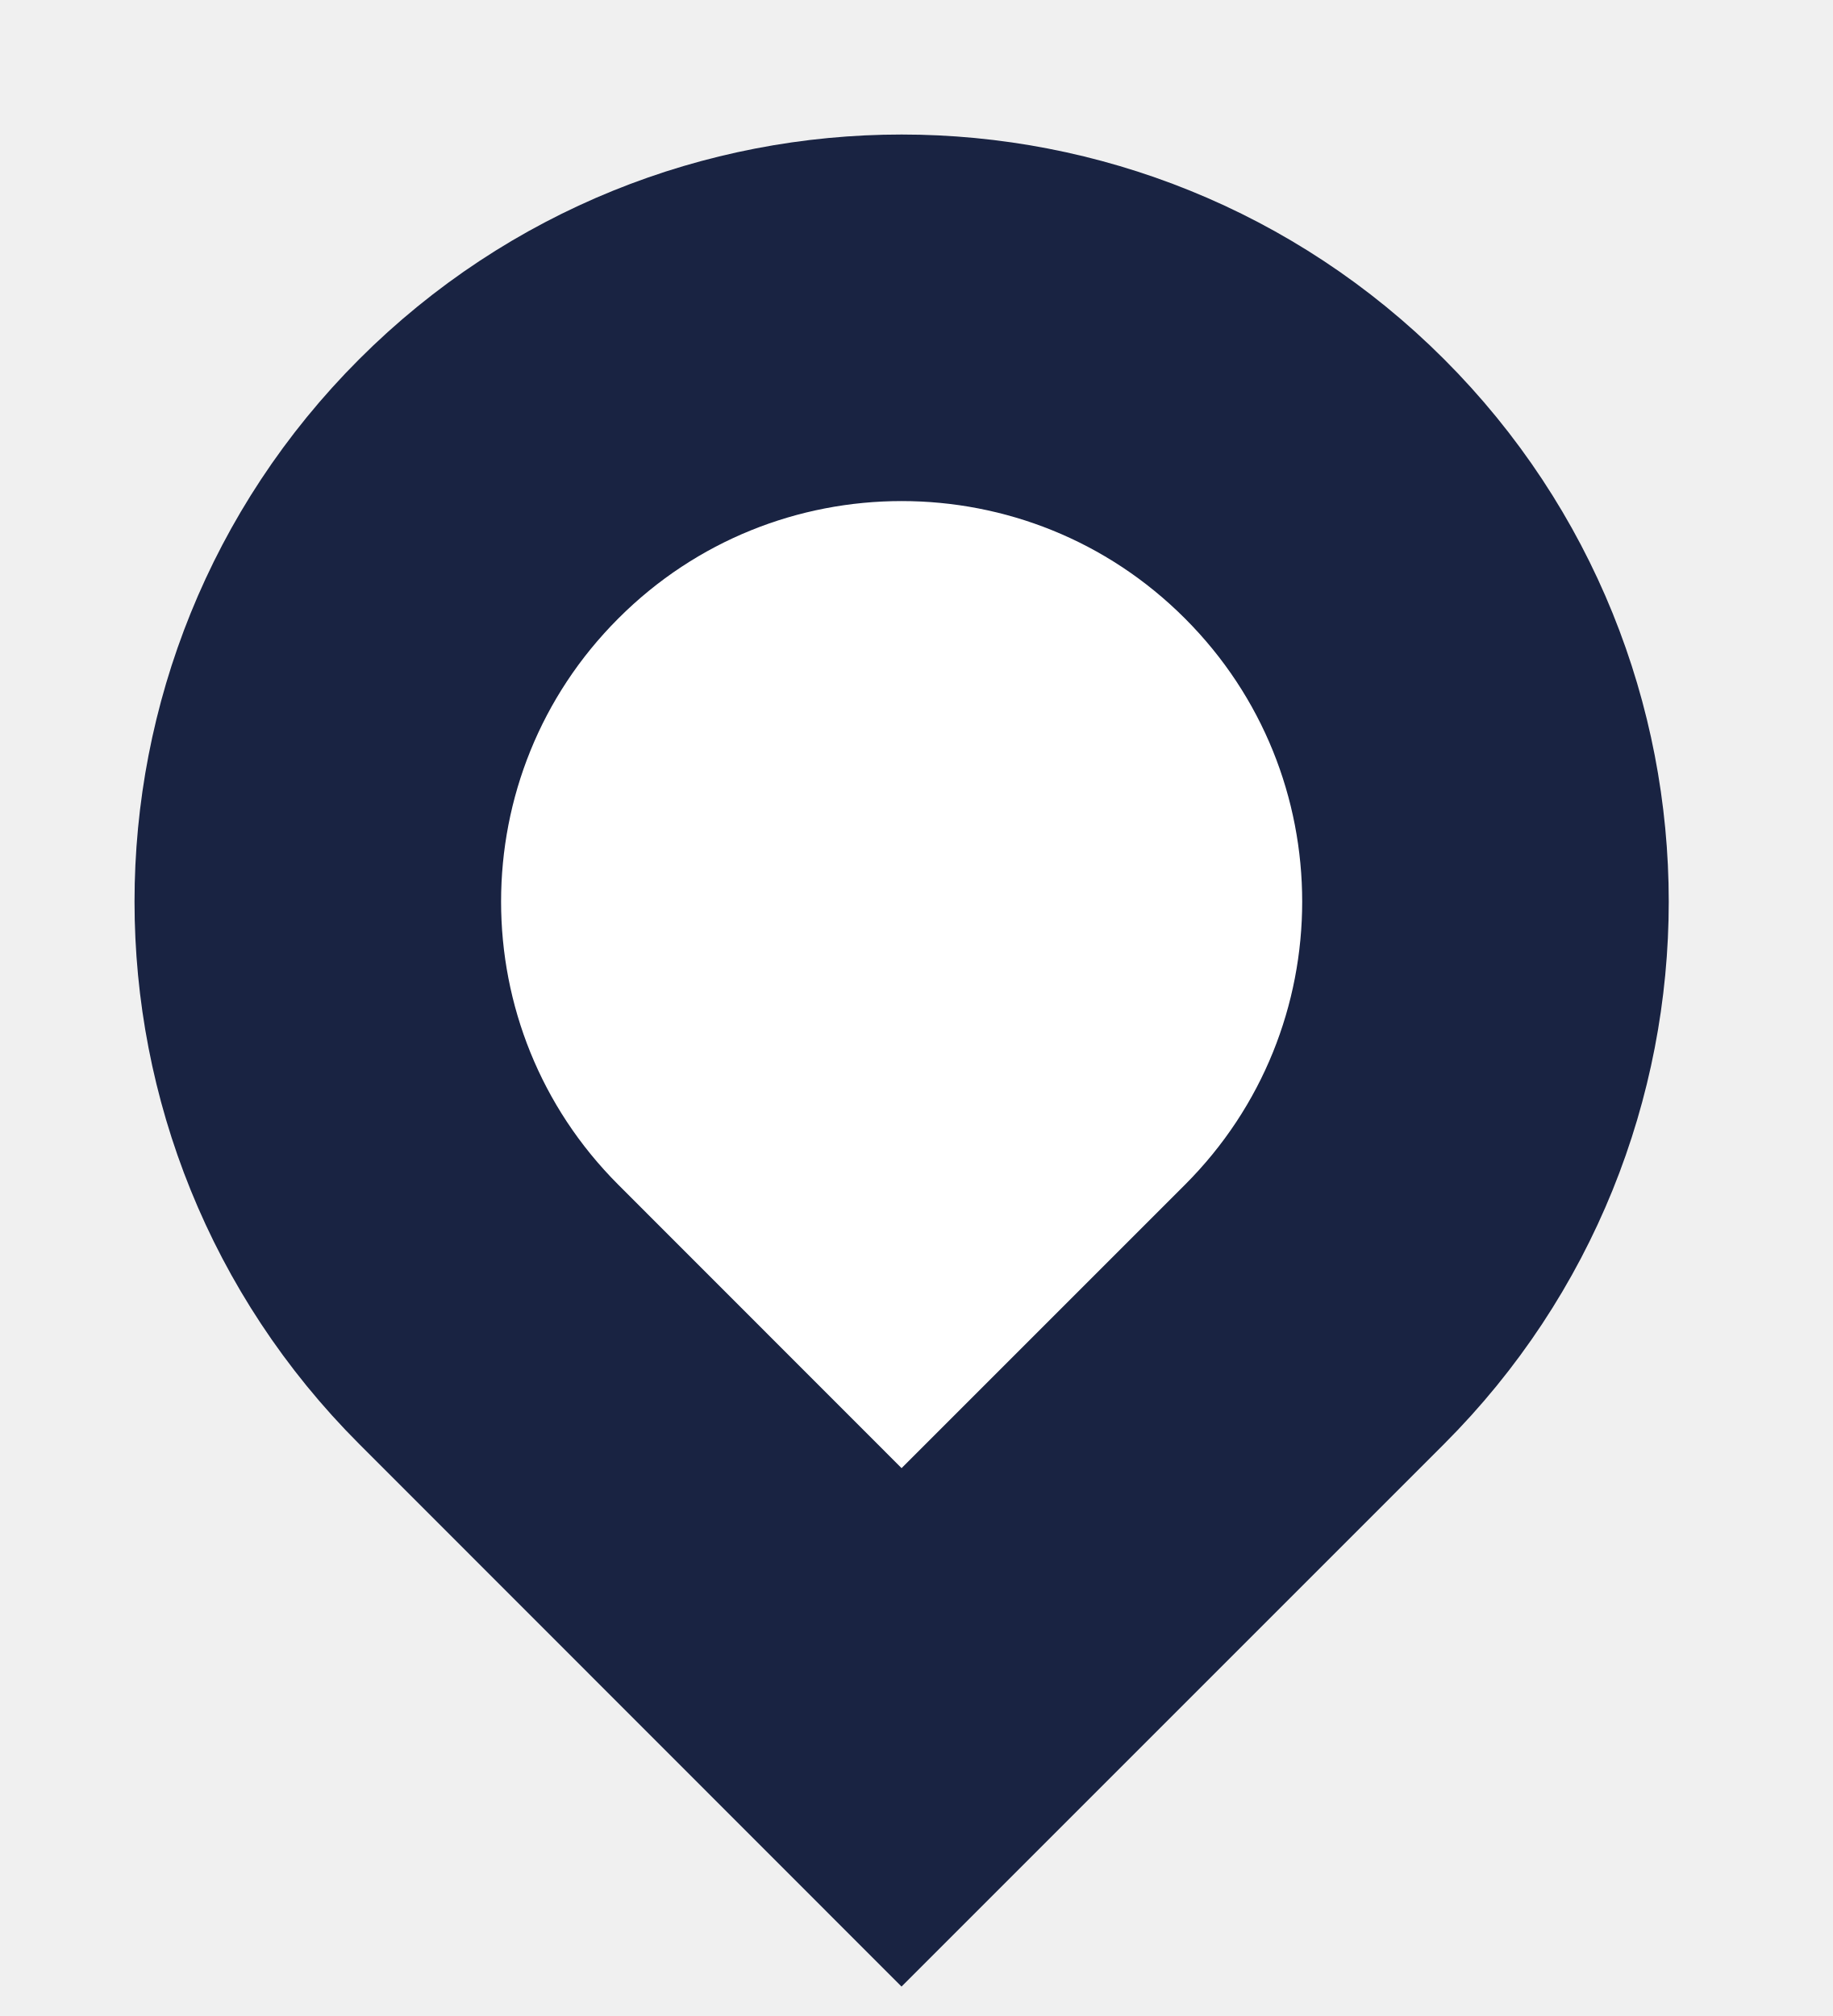
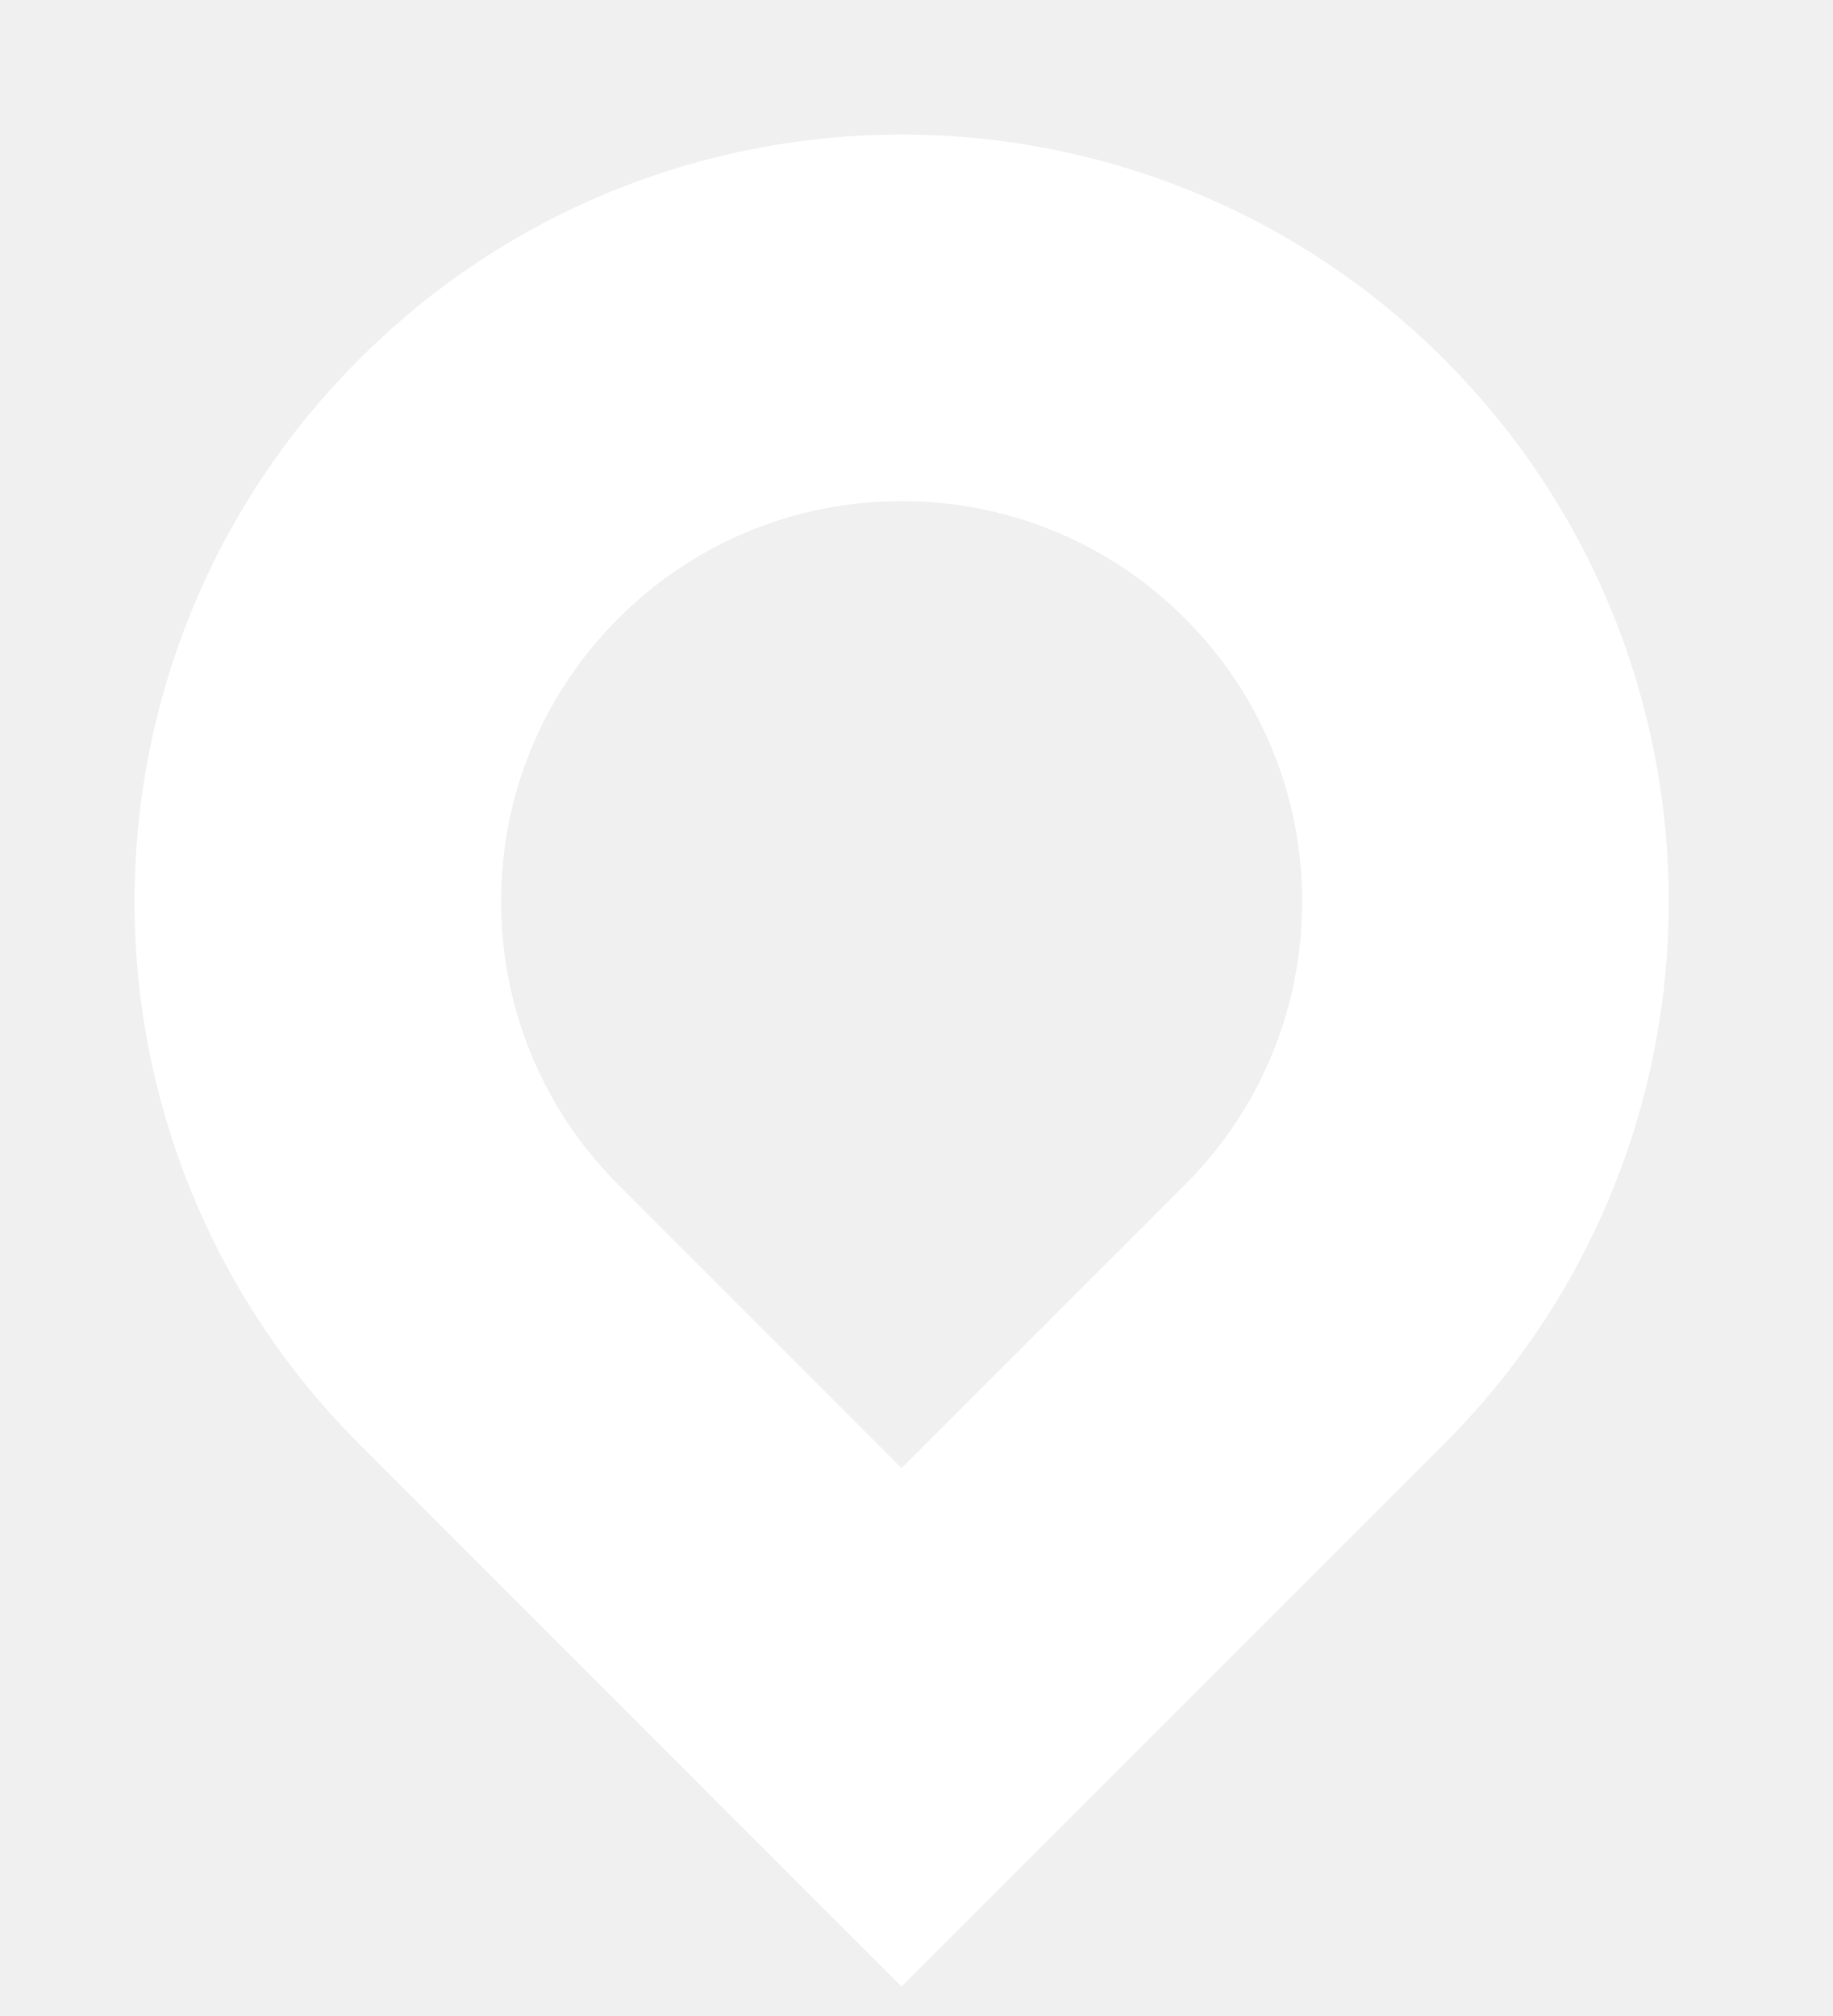
- <svg xmlns="http://www.w3.org/2000/svg" width="10" height="11" viewBox="0 0 10 11" fill="#ffffff">
-   <path d="M2.667 7.172C1.423 5.928 1.423 3.911 2.667 2.667C3.911 1.423 5.928 1.423 7.172 2.667C8.416 3.911 8.416 5.928 7.172 7.172L4.919 9.425L2.667 7.172Z" stroke="#192342" stroke-width="2" />
+ <svg xmlns="http://www.w3.org/2000/svg" width="10" height="11" viewBox="0 0 10 11" fill="none">
+   <path d="M2.667 7.172C1.423 5.928 1.423 3.911 2.667 2.667C3.911 1.423 5.928 1.423 7.172 2.667C8.416 3.911 8.416 5.928 7.172 7.172L4.919 9.425L2.667 7.172Z" stroke="#fff" stroke-width="2" />
</svg>
